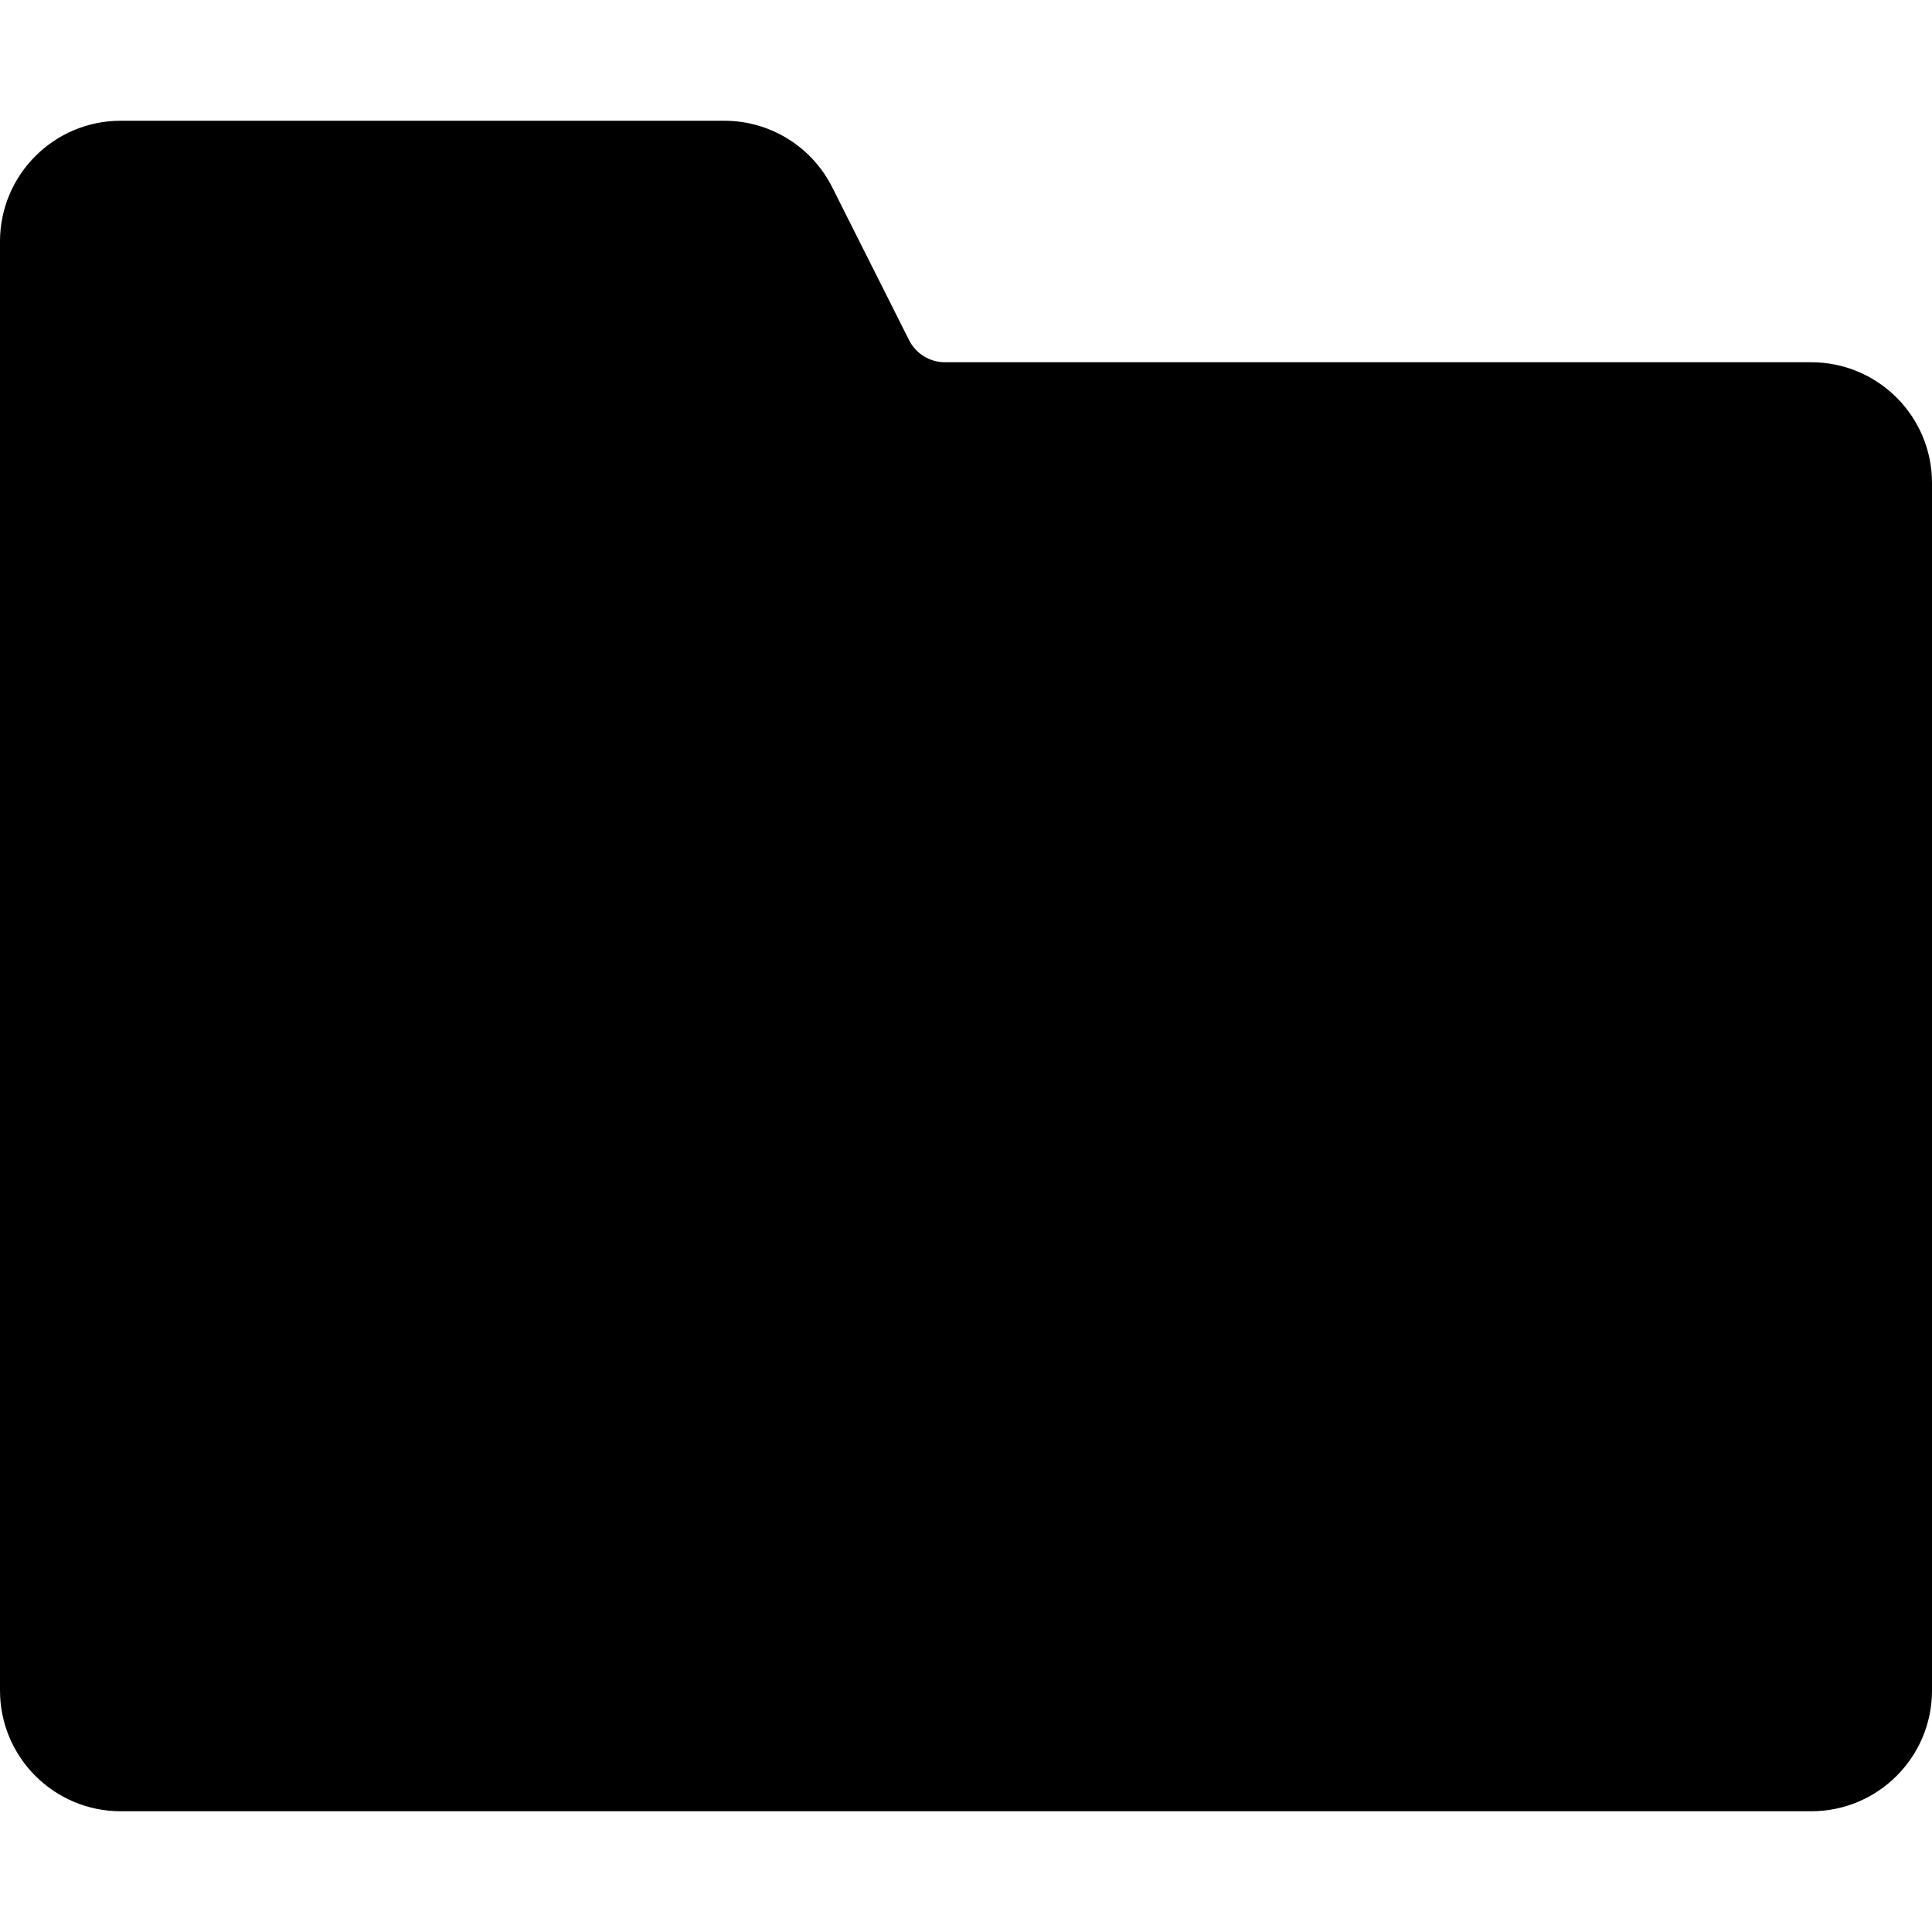
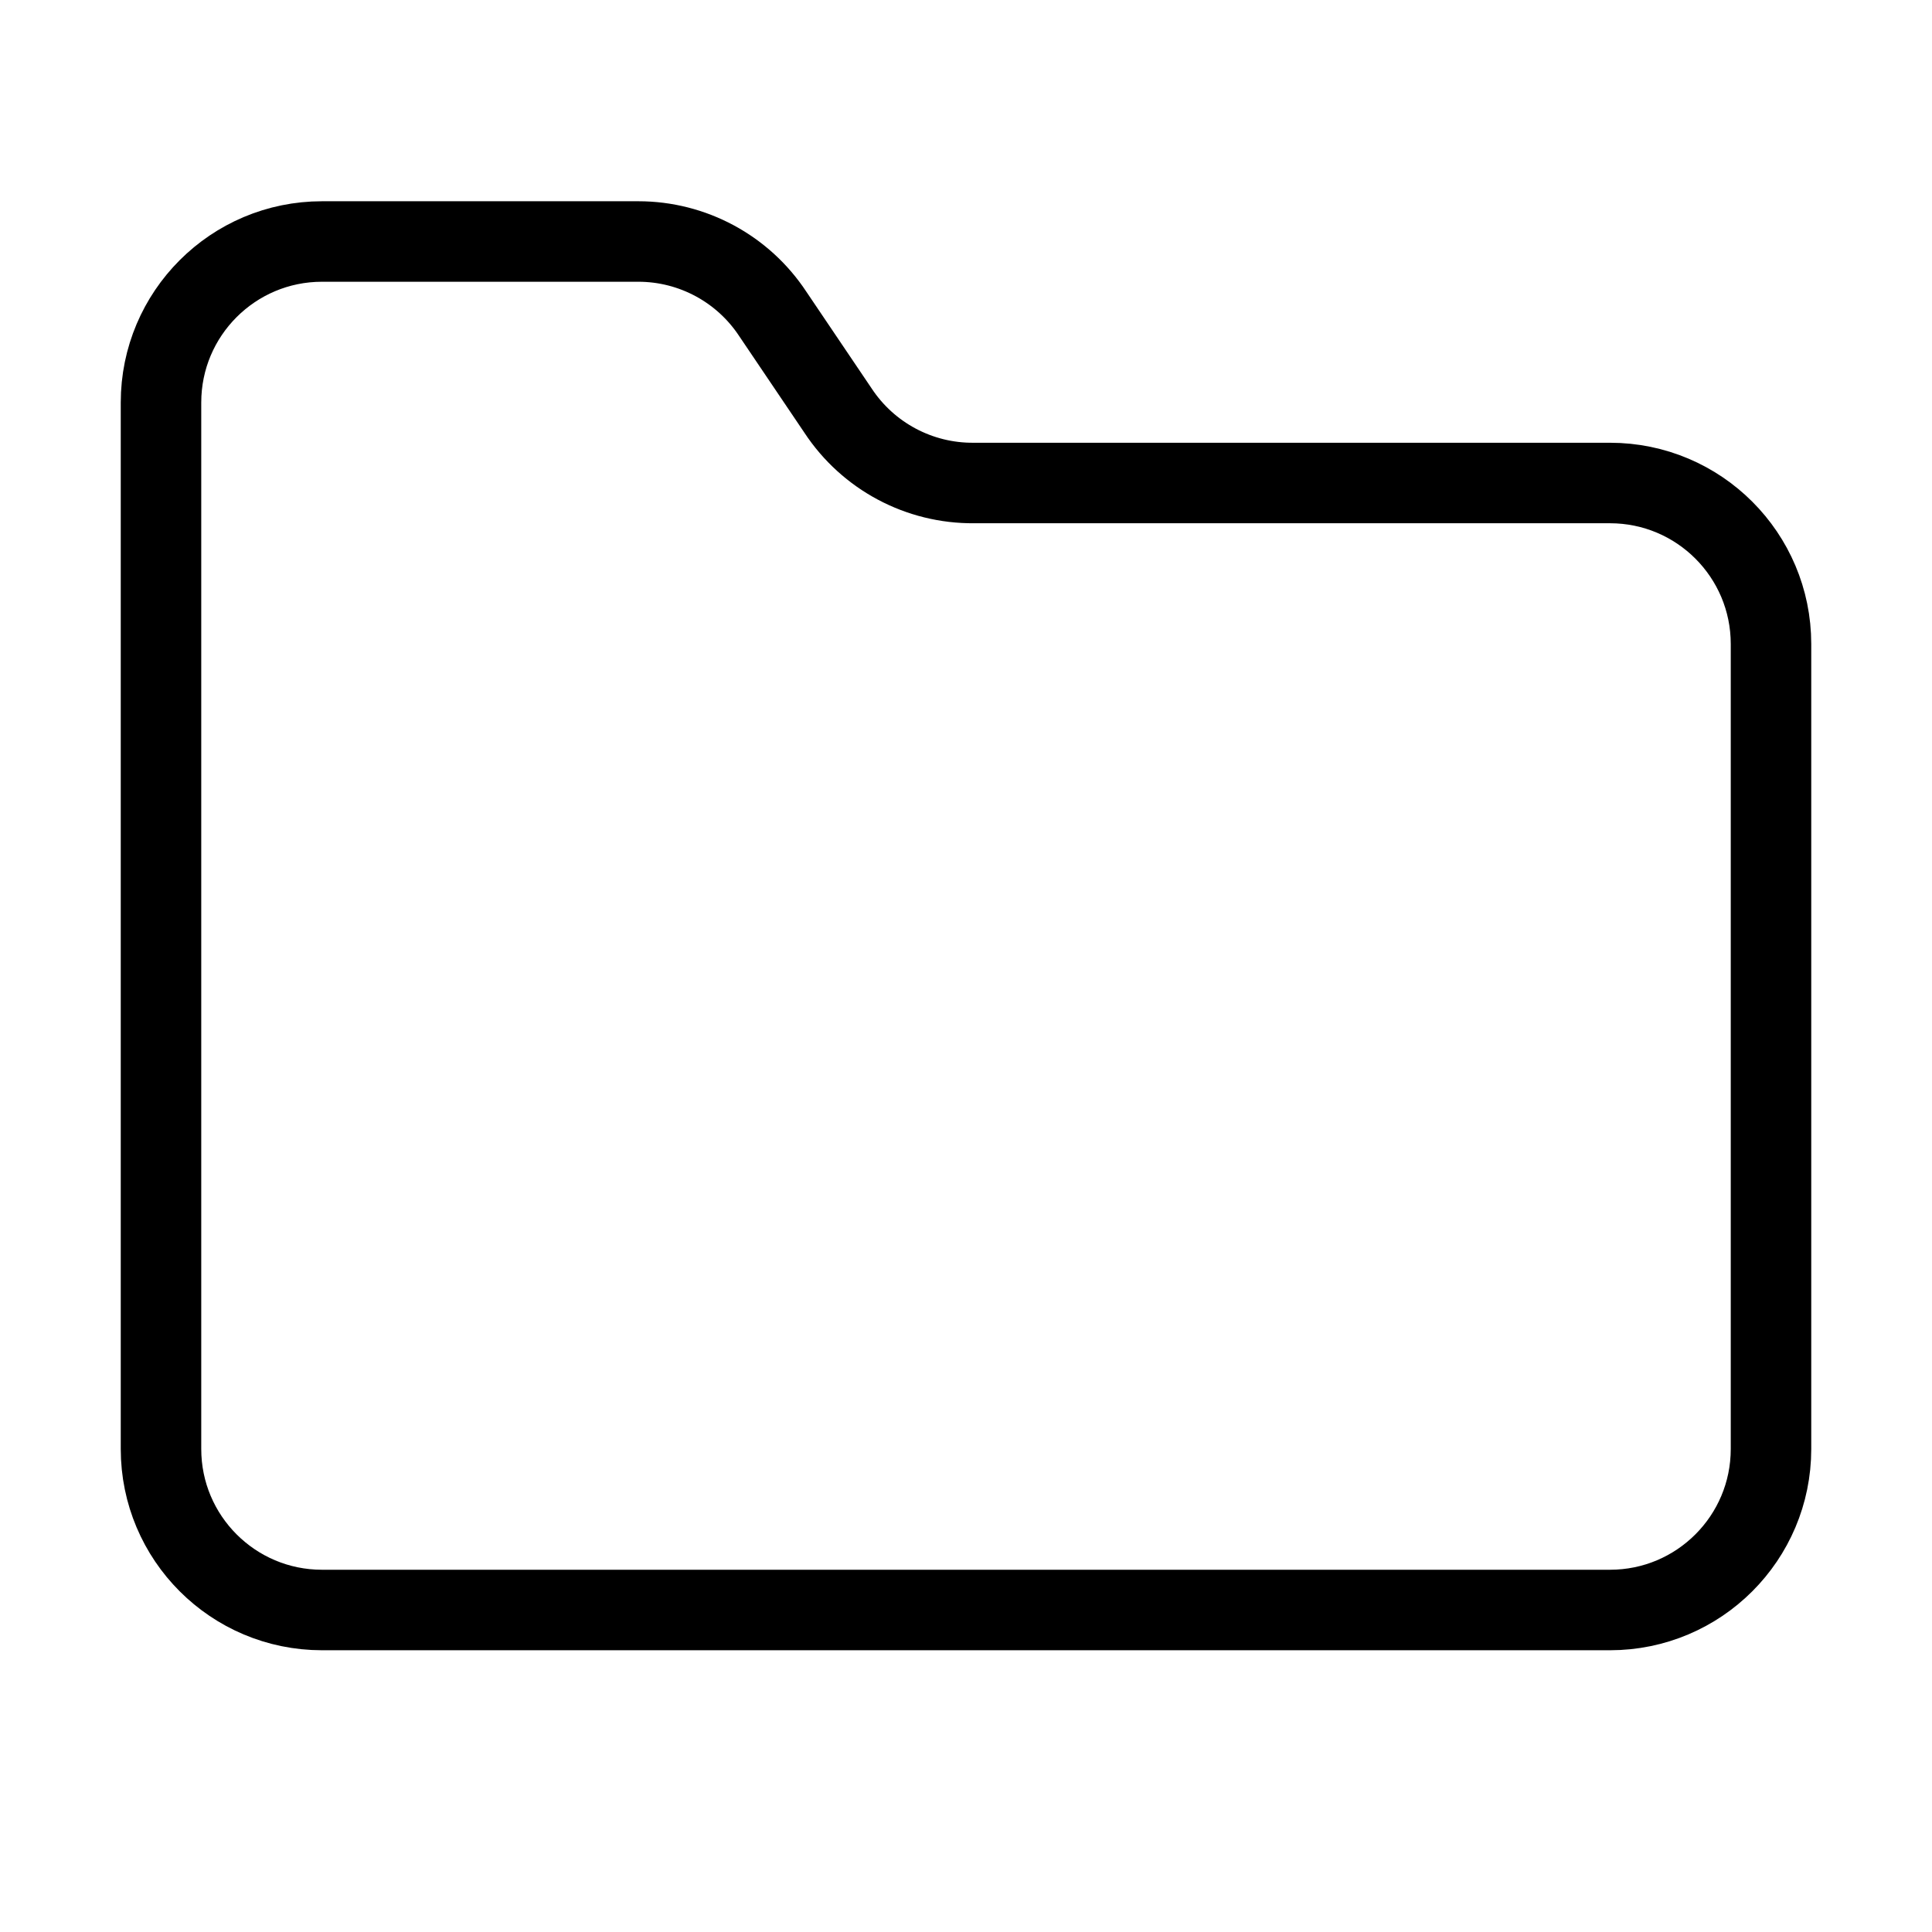
- <svg xmlns="http://www.w3.org/2000/svg" viewBox="0 0 24 24" fill="currentColor">
-   <path d="M22.5 4.5H11.74a.5.5 0 0 1-.45-.28l-.95-1.89A1.5 1.5 0 0 0 9 1.5H1.5A1.5 1.5 0 0 0 0 3v18a1.5 1.5 0 0 0 1.5 1.5h21A1.5 1.5 0 0 0 24 21V6a1.5 1.5 0 0 0-1.5-1.5Z" />
+ <svg xmlns="http://www.w3.org/2000/svg" width="24" height="24" viewBox="0 0 24 24" fill="none">
+   <path stroke="currentColor" stroke-linecap="round" stroke-linejoin="round" d="M20 20a2 2 0 0 0 2-2V8a2 2 0 0 0-2-2h-7.9a2 2 0 0 1-1.69-.9L9.6 3.9A2 2 0 0 0 7.93 3H4a2 2 0 0 0-2 2v13a2 2 0 0 0 2 2h16Z" />
</svg>
